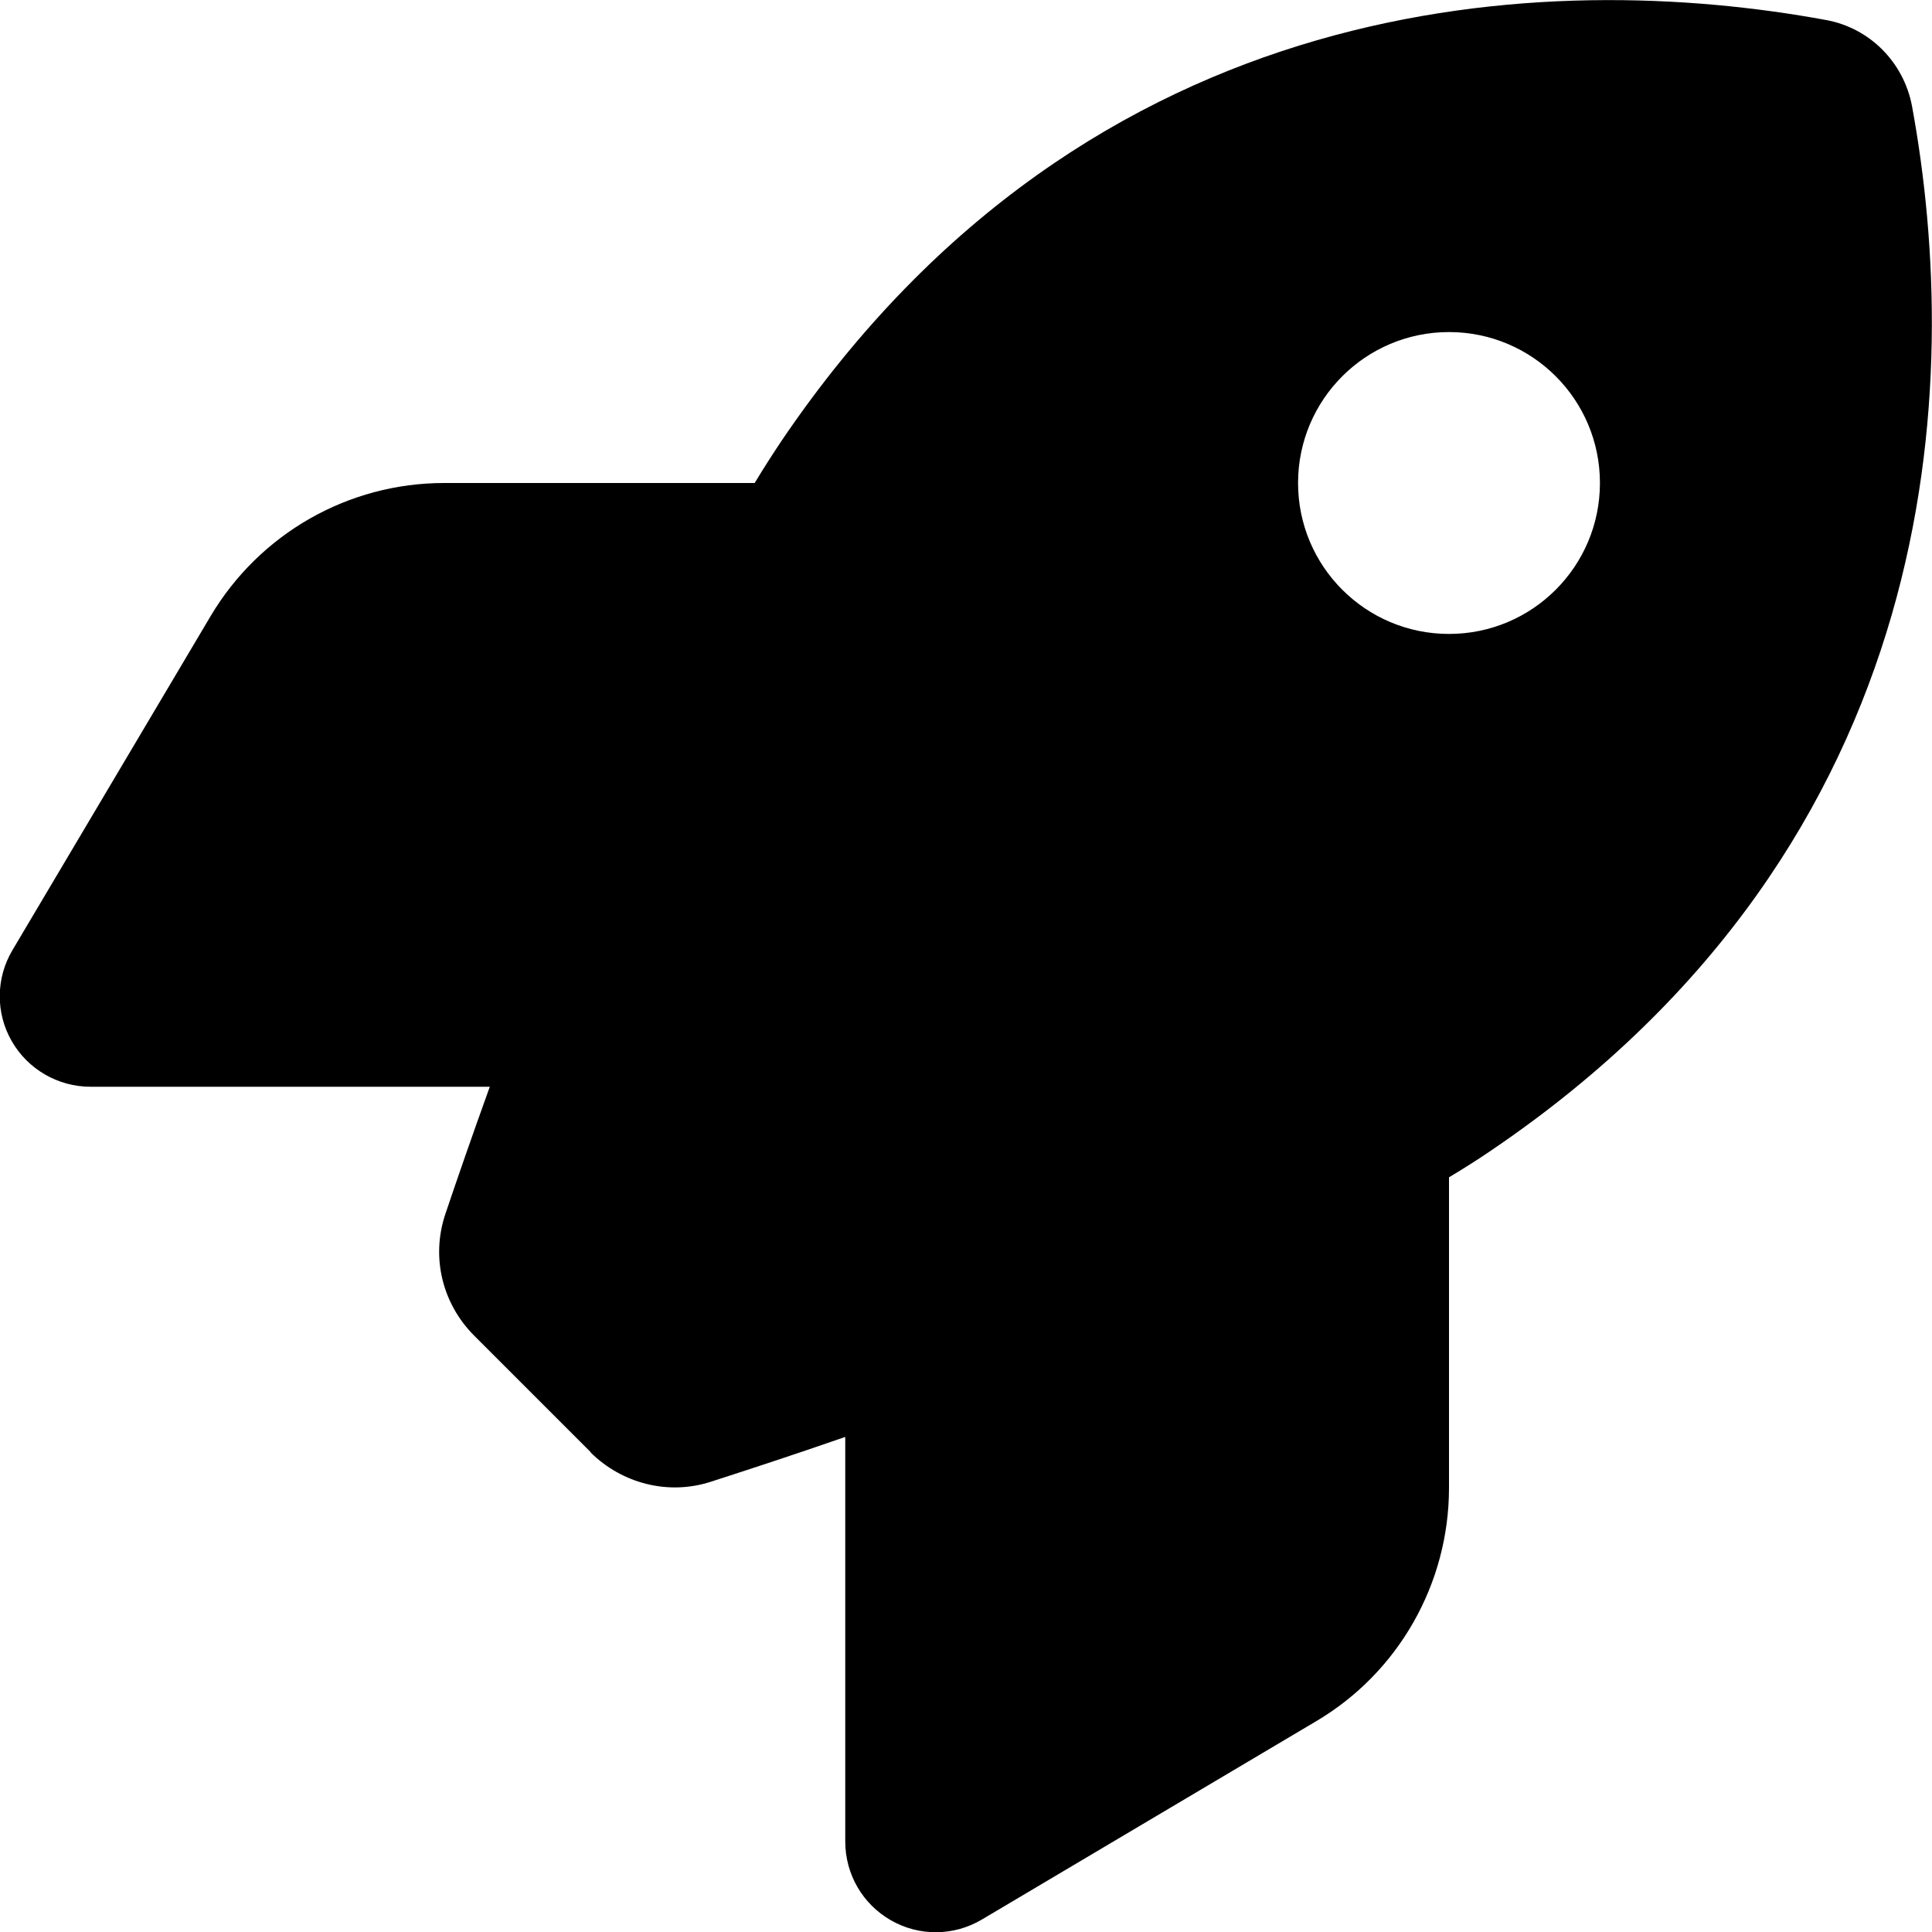
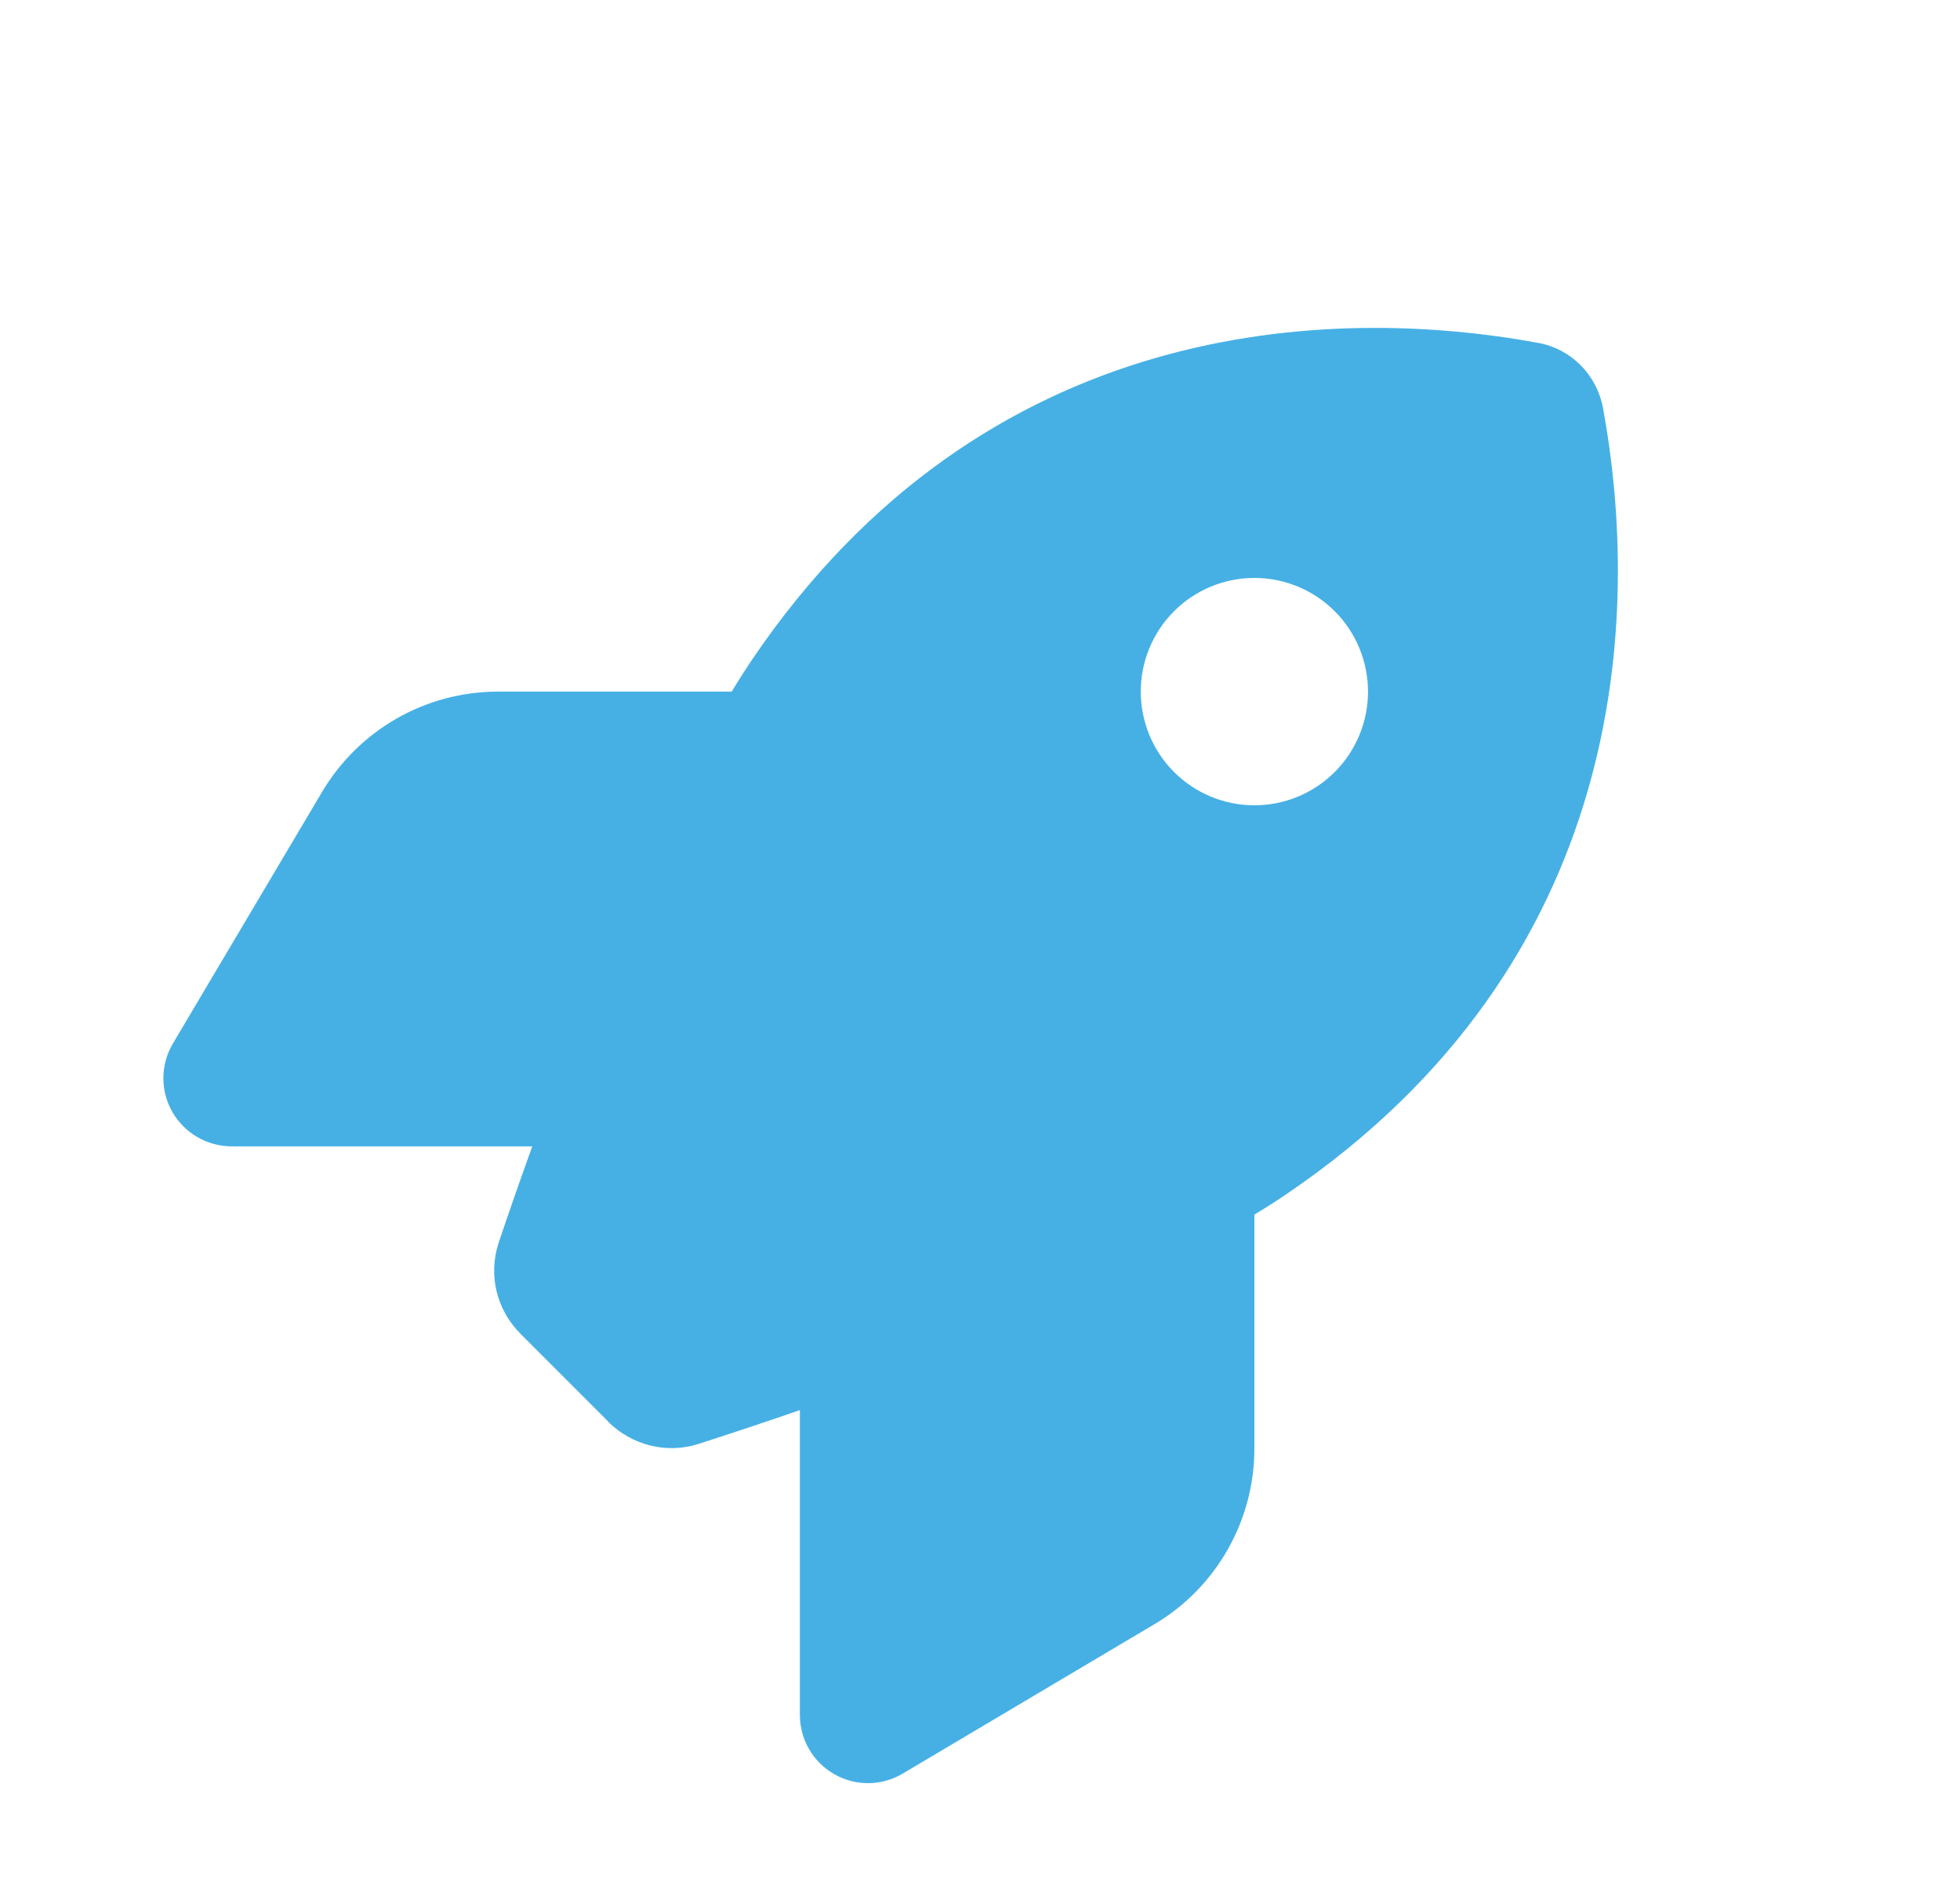
- <svg xmlns="http://www.w3.org/2000/svg" viewBox="0 0 512 512">
-   <path d="M156.6 384.9L125.7 354c-8.5-8.5-11.5-20.8-7.7-32.2c3-8.9 7-20.5 11.8-33.8L24 288c-8.6 0-16.6-4.6-20.9-12.1s-4.2-16.7 .2-24.1l52.5-88.5c13-21.9 36.5-35.3 61.9-35.3l82.3 0c2.4-4 4.8-7.7 7.2-11.3C289.1-4.1 411.1-8.1 483.9 5.3c11.6 2.1 20.6 11.2 22.8 22.8c13.4 72.9 9.3 194.8-111.4 276.7c-3.5 2.4-7.3 4.8-11.3 7.2v82.3c0 25.4-13.4 49-35.3 61.9l-88.5 52.5c-7.4 4.4-16.6 4.5-24.1 .2s-12.1-12.2-12.1-20.9V380.8c-14.1 4.9-26.4 8.9-35.7 11.9c-11.2 3.6-23.4 .5-31.8-7.8zM384 168a40 40 0 1 0 0-80 40 40 0 1 0 0 80z" />
+ <svg xmlns="http://www.w3.org/2000/svg" width="327" height="315" viewBox="0 0 327 315" fill="none">
+   <path d="M101.504 237.158L86.859 222.509C82.831 218.479 81.409 212.648 83.21 207.243C84.632 203.024 86.528 197.525 88.803 191.219H38.66C34.584 191.219 30.792 189.039 28.754 185.483C26.716 181.927 26.764 177.566 28.849 174.058L53.731 132.102C59.892 121.719 71.03 115.367 83.068 115.367H122.073C123.211 113.47 124.348 111.716 125.486 110.009C164.301 52.741 222.122 50.844 256.625 57.197C262.123 58.193 266.388 62.507 267.431 68.006C273.782 102.566 271.839 160.357 214.634 199.184C212.975 200.322 211.174 201.459 209.278 202.597V241.614C209.278 253.656 202.928 264.844 192.548 270.959L150.605 295.849C147.097 297.935 142.737 297.982 139.183 295.943C135.628 293.905 133.448 290.16 133.448 286.035V235.214C126.765 237.537 120.936 239.433 116.528 240.855C111.22 242.562 105.438 241.092 101.457 237.158H101.504ZM209.278 134.33C214.306 134.33 219.128 132.332 222.683 128.776C226.239 125.219 228.236 120.396 228.236 115.367C228.236 110.337 226.239 105.514 222.683 101.958C219.128 98.401 214.306 96.403 209.278 96.403C204.25 96.403 199.429 98.401 195.873 101.958C192.318 105.514 190.321 110.337 190.321 115.367C190.321 120.396 192.318 125.219 195.873 128.776C199.429 132.332 204.25 134.33 209.278 134.33Z" fill="#46B0E5" />
</svg>
